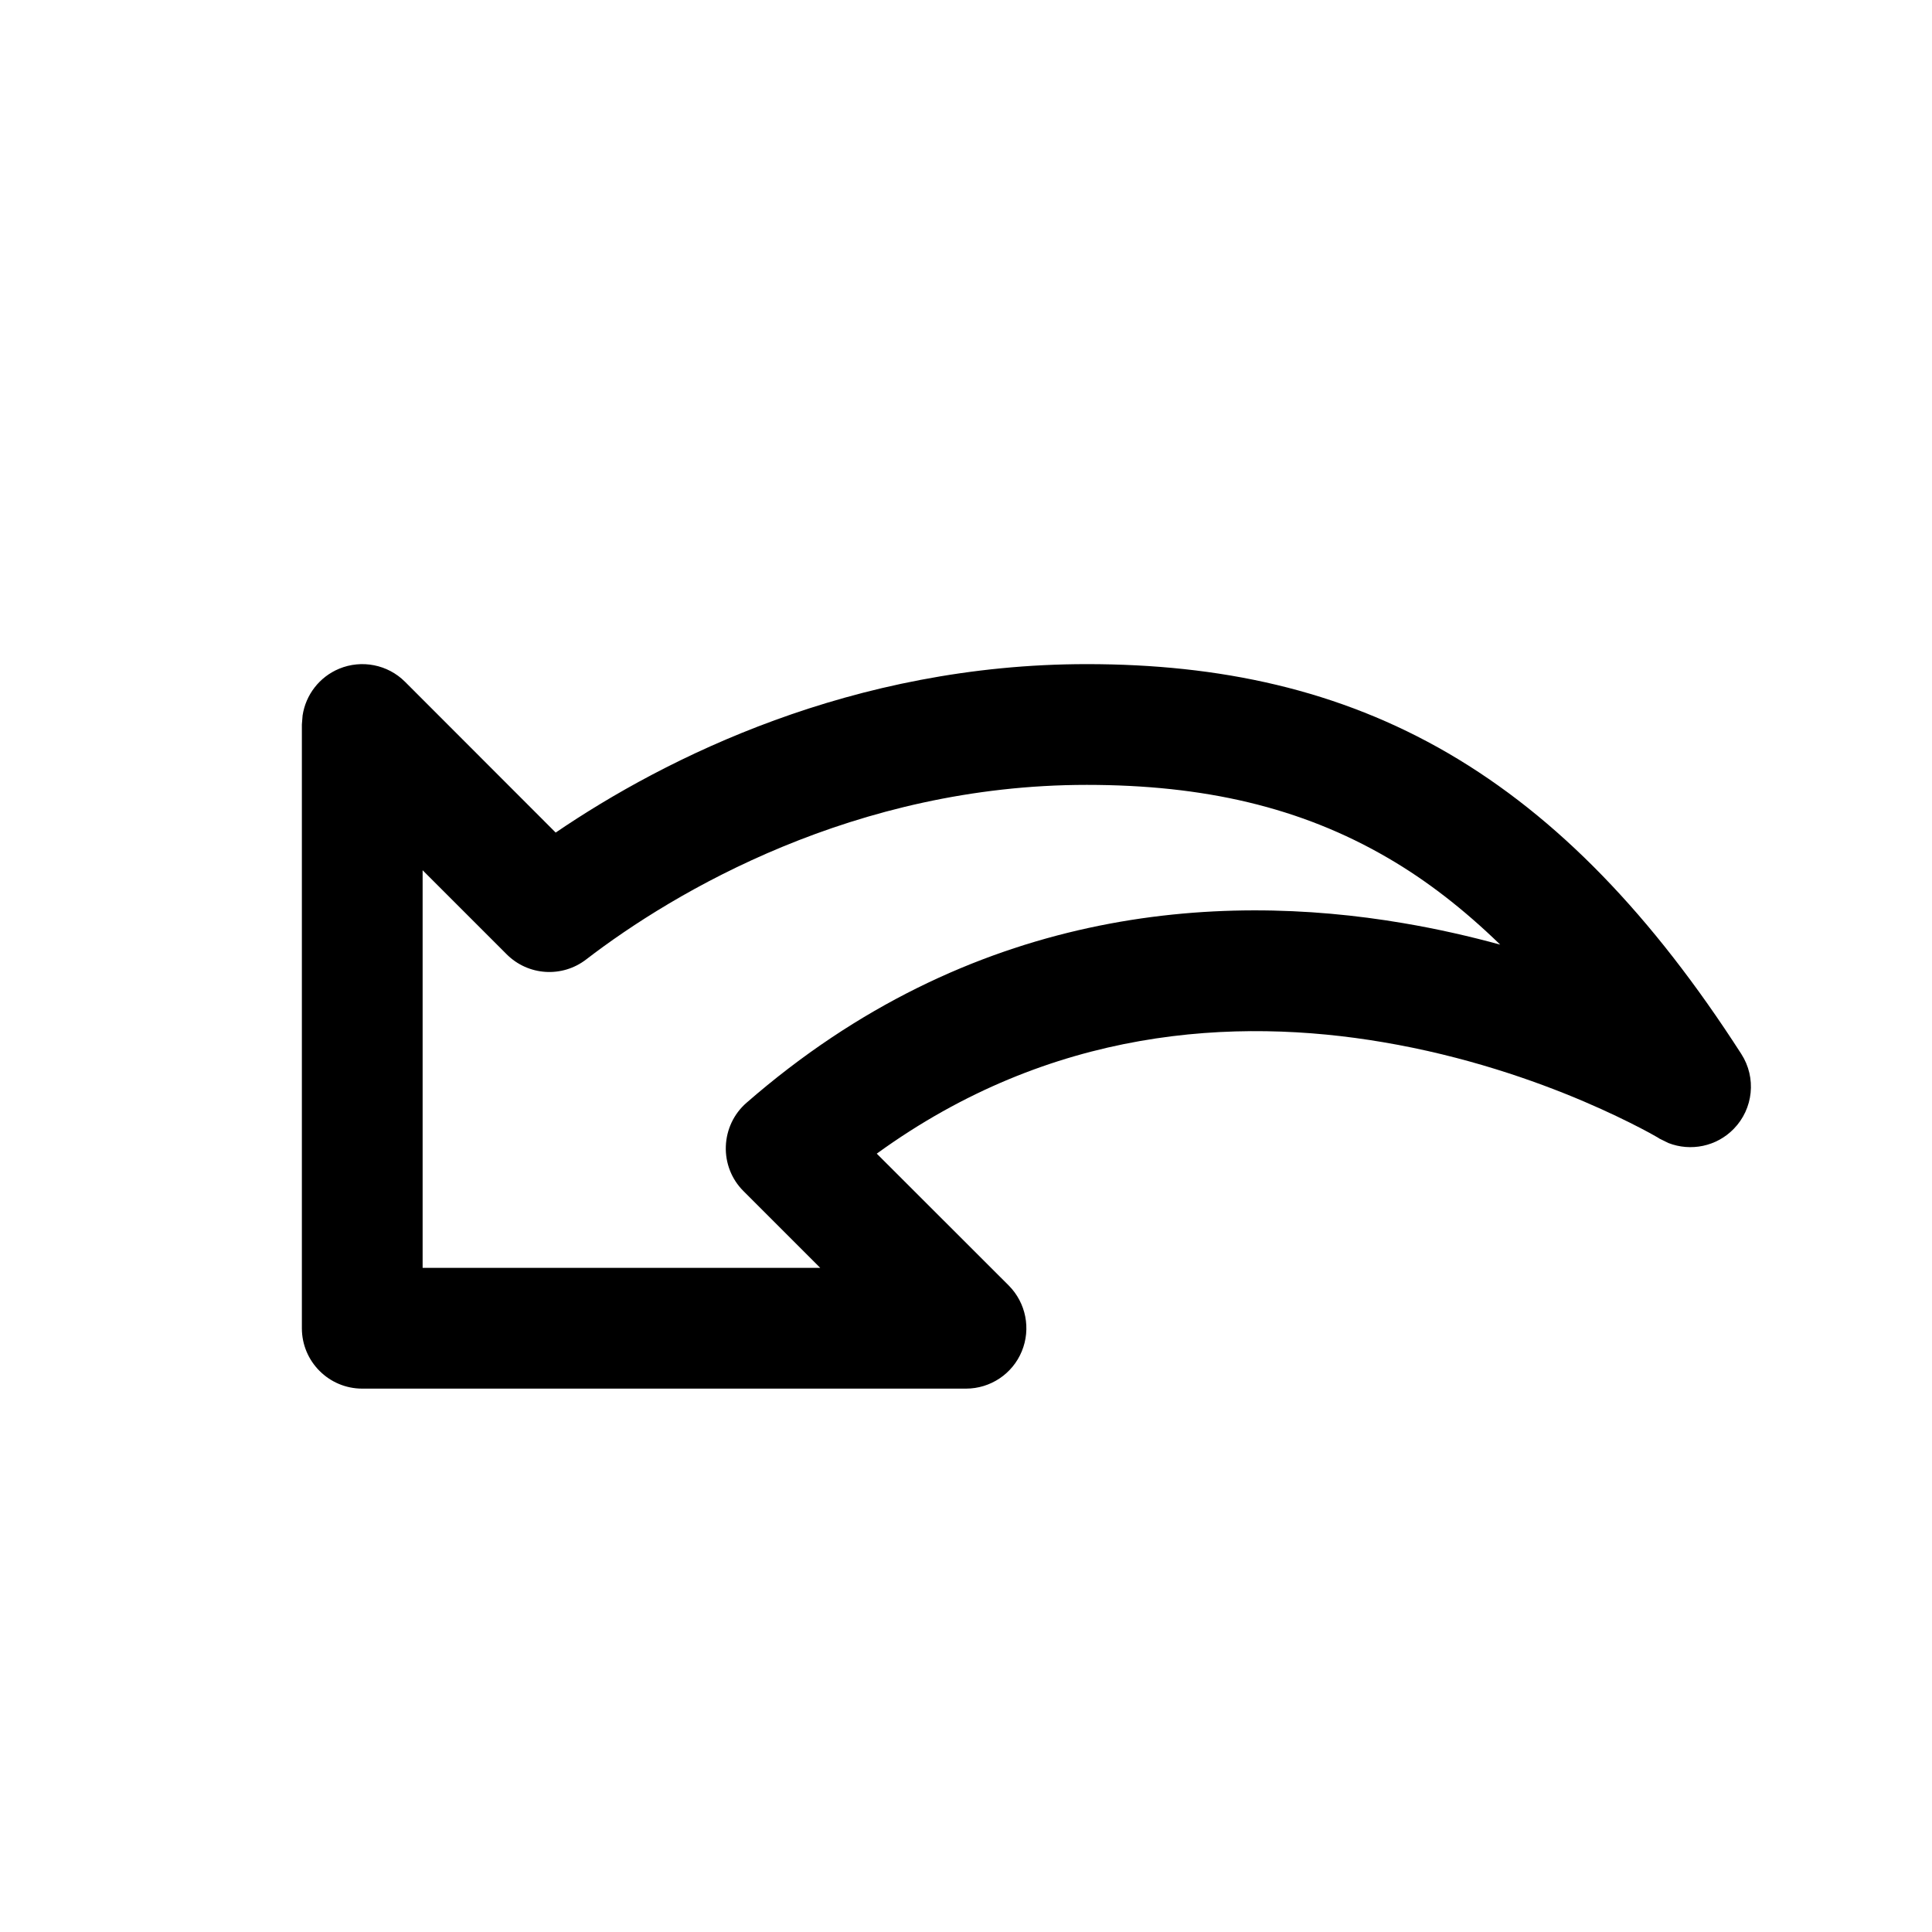
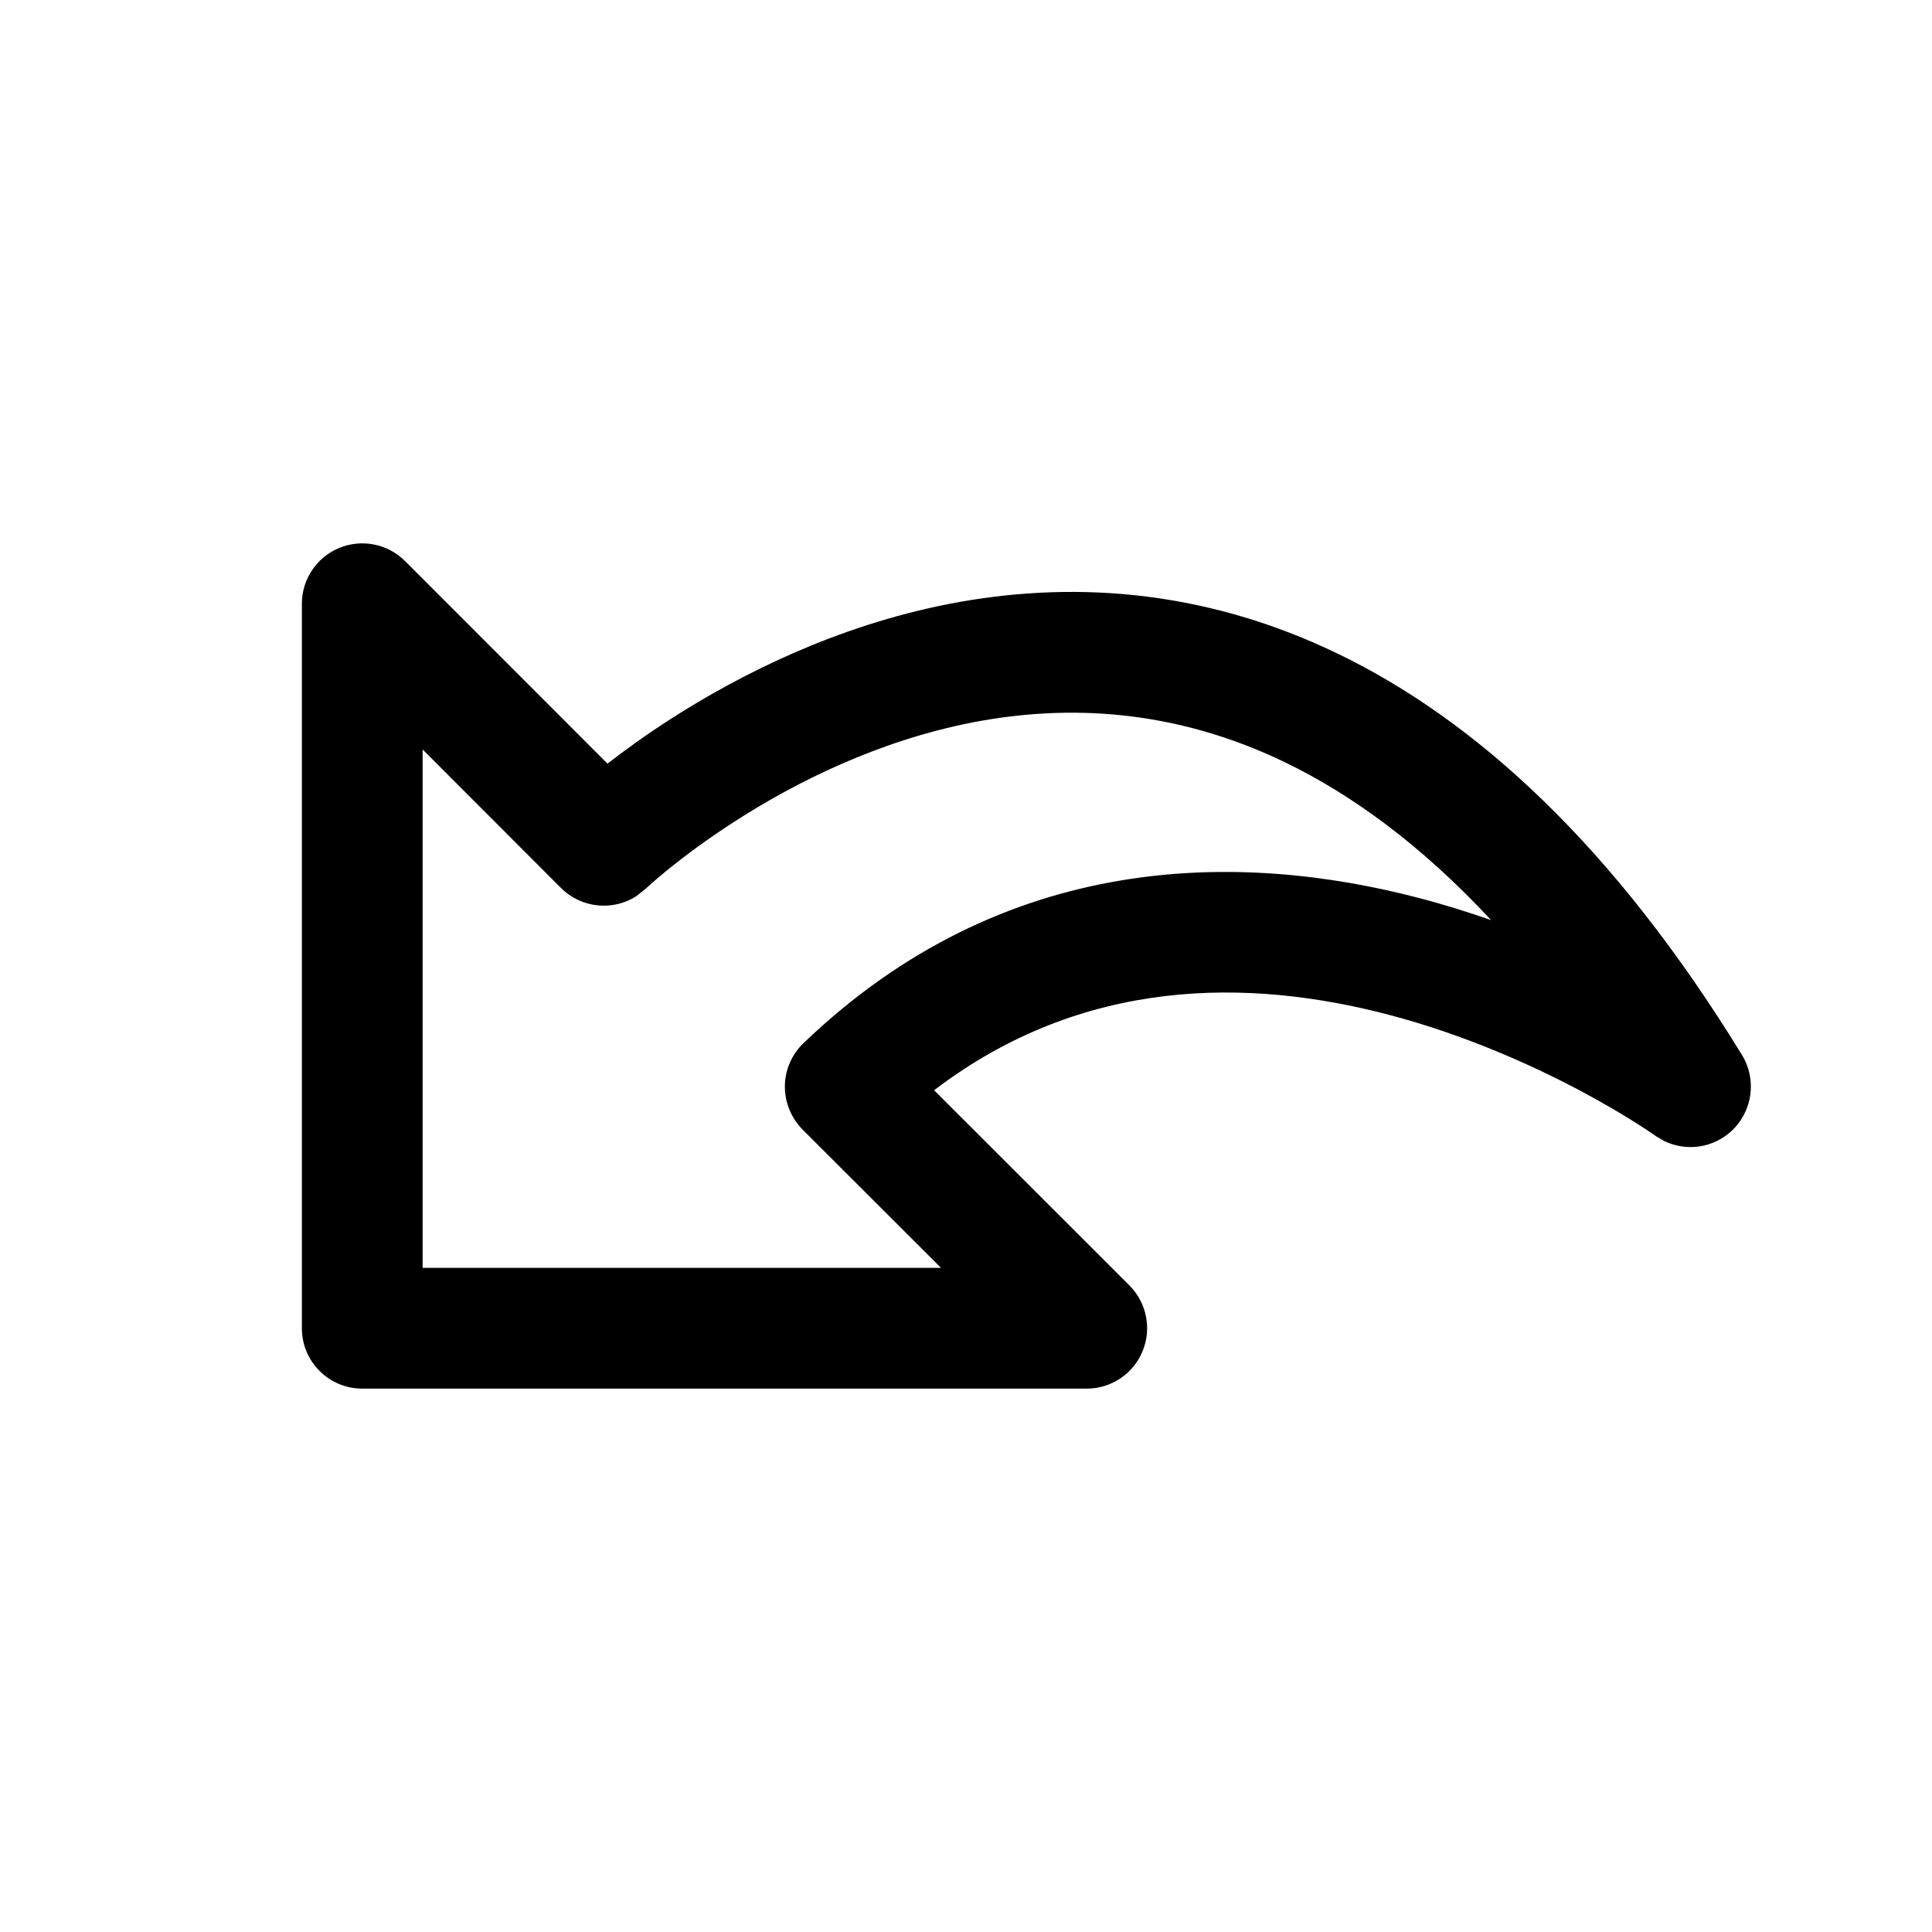
<svg xmlns="http://www.w3.org/2000/svg" width="16" height="16" viewBox="0 0 16 16" fill="none">
-   <path fill-rule="evenodd" clip-rule="evenodd" d="M9 5.5C10.102 5.5 11.088 5.711 11.995 6.239C12.897 6.765 13.683 7.581 14.421 8.729C14.547 8.925 14.521 9.182 14.358 9.349C14.216 9.495 14.002 9.538 13.817 9.466L13.74 9.428L13.735 9.424C13.73 9.421 13.72 9.416 13.707 9.408C13.681 9.393 13.641 9.371 13.587 9.343C13.479 9.287 13.319 9.208 13.115 9.121C12.707 8.947 12.129 8.745 11.454 8.631C10.23 8.423 8.706 8.506 7.261 9.554L8.354 10.646C8.497 10.79 8.539 11.005 8.462 11.191C8.385 11.378 8.202 11.5 8 11.5H3C2.724 11.5 2.5 11.276 2.5 11V6L2.506 5.925C2.532 5.754 2.645 5.606 2.809 5.538C2.995 5.461 3.211 5.503 3.354 5.646L4.602 6.895C5.514 6.274 7.061 5.5 9 5.5ZM9 6.5C7.081 6.5 5.586 7.383 4.854 7.946C4.655 8.099 4.374 8.081 4.196 7.903L3.5 7.207V10.5H6.793L6.156 9.863C6.058 9.765 6.006 9.631 6.011 9.493C6.016 9.355 6.077 9.224 6.182 9.133C8.036 7.517 10.075 7.382 11.621 7.645C11.906 7.693 12.175 7.755 12.424 7.823C12.119 7.527 11.811 7.289 11.492 7.104C10.771 6.684 9.968 6.5 9 6.5Z" fill="currentColor" />
+   <path d="M2.809 4.538C2.995 4.461 3.211 4.503 3.354 4.646L5.031 6.324C5.172 6.215 5.35 6.085 5.561 5.95C6.117 5.594 6.917 5.184 7.867 5C8.825 4.815 9.935 4.86 11.082 5.415C12.225 5.968 13.366 7.007 14.427 8.738C14.551 8.941 14.514 9.204 14.34 9.366C14.187 9.508 13.966 9.538 13.783 9.45L13.708 9.406V9.405C13.707 9.405 13.705 9.403 13.702 9.401C13.696 9.397 13.687 9.391 13.674 9.382C13.648 9.364 13.608 9.337 13.555 9.304C13.449 9.236 13.291 9.142 13.093 9.036C12.694 8.824 12.137 8.571 11.498 8.403C10.345 8.101 8.972 8.086 7.736 9.029L9.354 10.646C9.497 10.79 9.539 11.005 9.462 11.191C9.385 11.378 9.202 11.5 9 11.5H3C2.724 11.5 2.5 11.276 2.5 11V5C2.5 4.798 2.622 4.615 2.809 4.538ZM10.646 6.315C9.722 5.868 8.837 5.832 8.058 5.982C7.271 6.135 6.59 6.479 6.1 6.793C5.856 6.949 5.663 7.095 5.533 7.2C5.469 7.253 5.419 7.295 5.388 7.323C5.372 7.337 5.361 7.348 5.354 7.354C5.35 7.358 5.347 7.36 5.346 7.361L5.268 7.423C5.074 7.546 4.815 7.522 4.646 7.354L3.5 6.207V10.5H7.793L6.646 9.354C6.552 9.259 6.499 9.129 6.5 8.995C6.501 8.861 6.557 8.733 6.653 8.64C8.323 7.037 10.278 7.051 11.752 7.437C11.96 7.491 12.159 7.554 12.349 7.62C11.767 6.995 11.193 6.58 10.646 6.315Z" fill="black" />
</svg>
